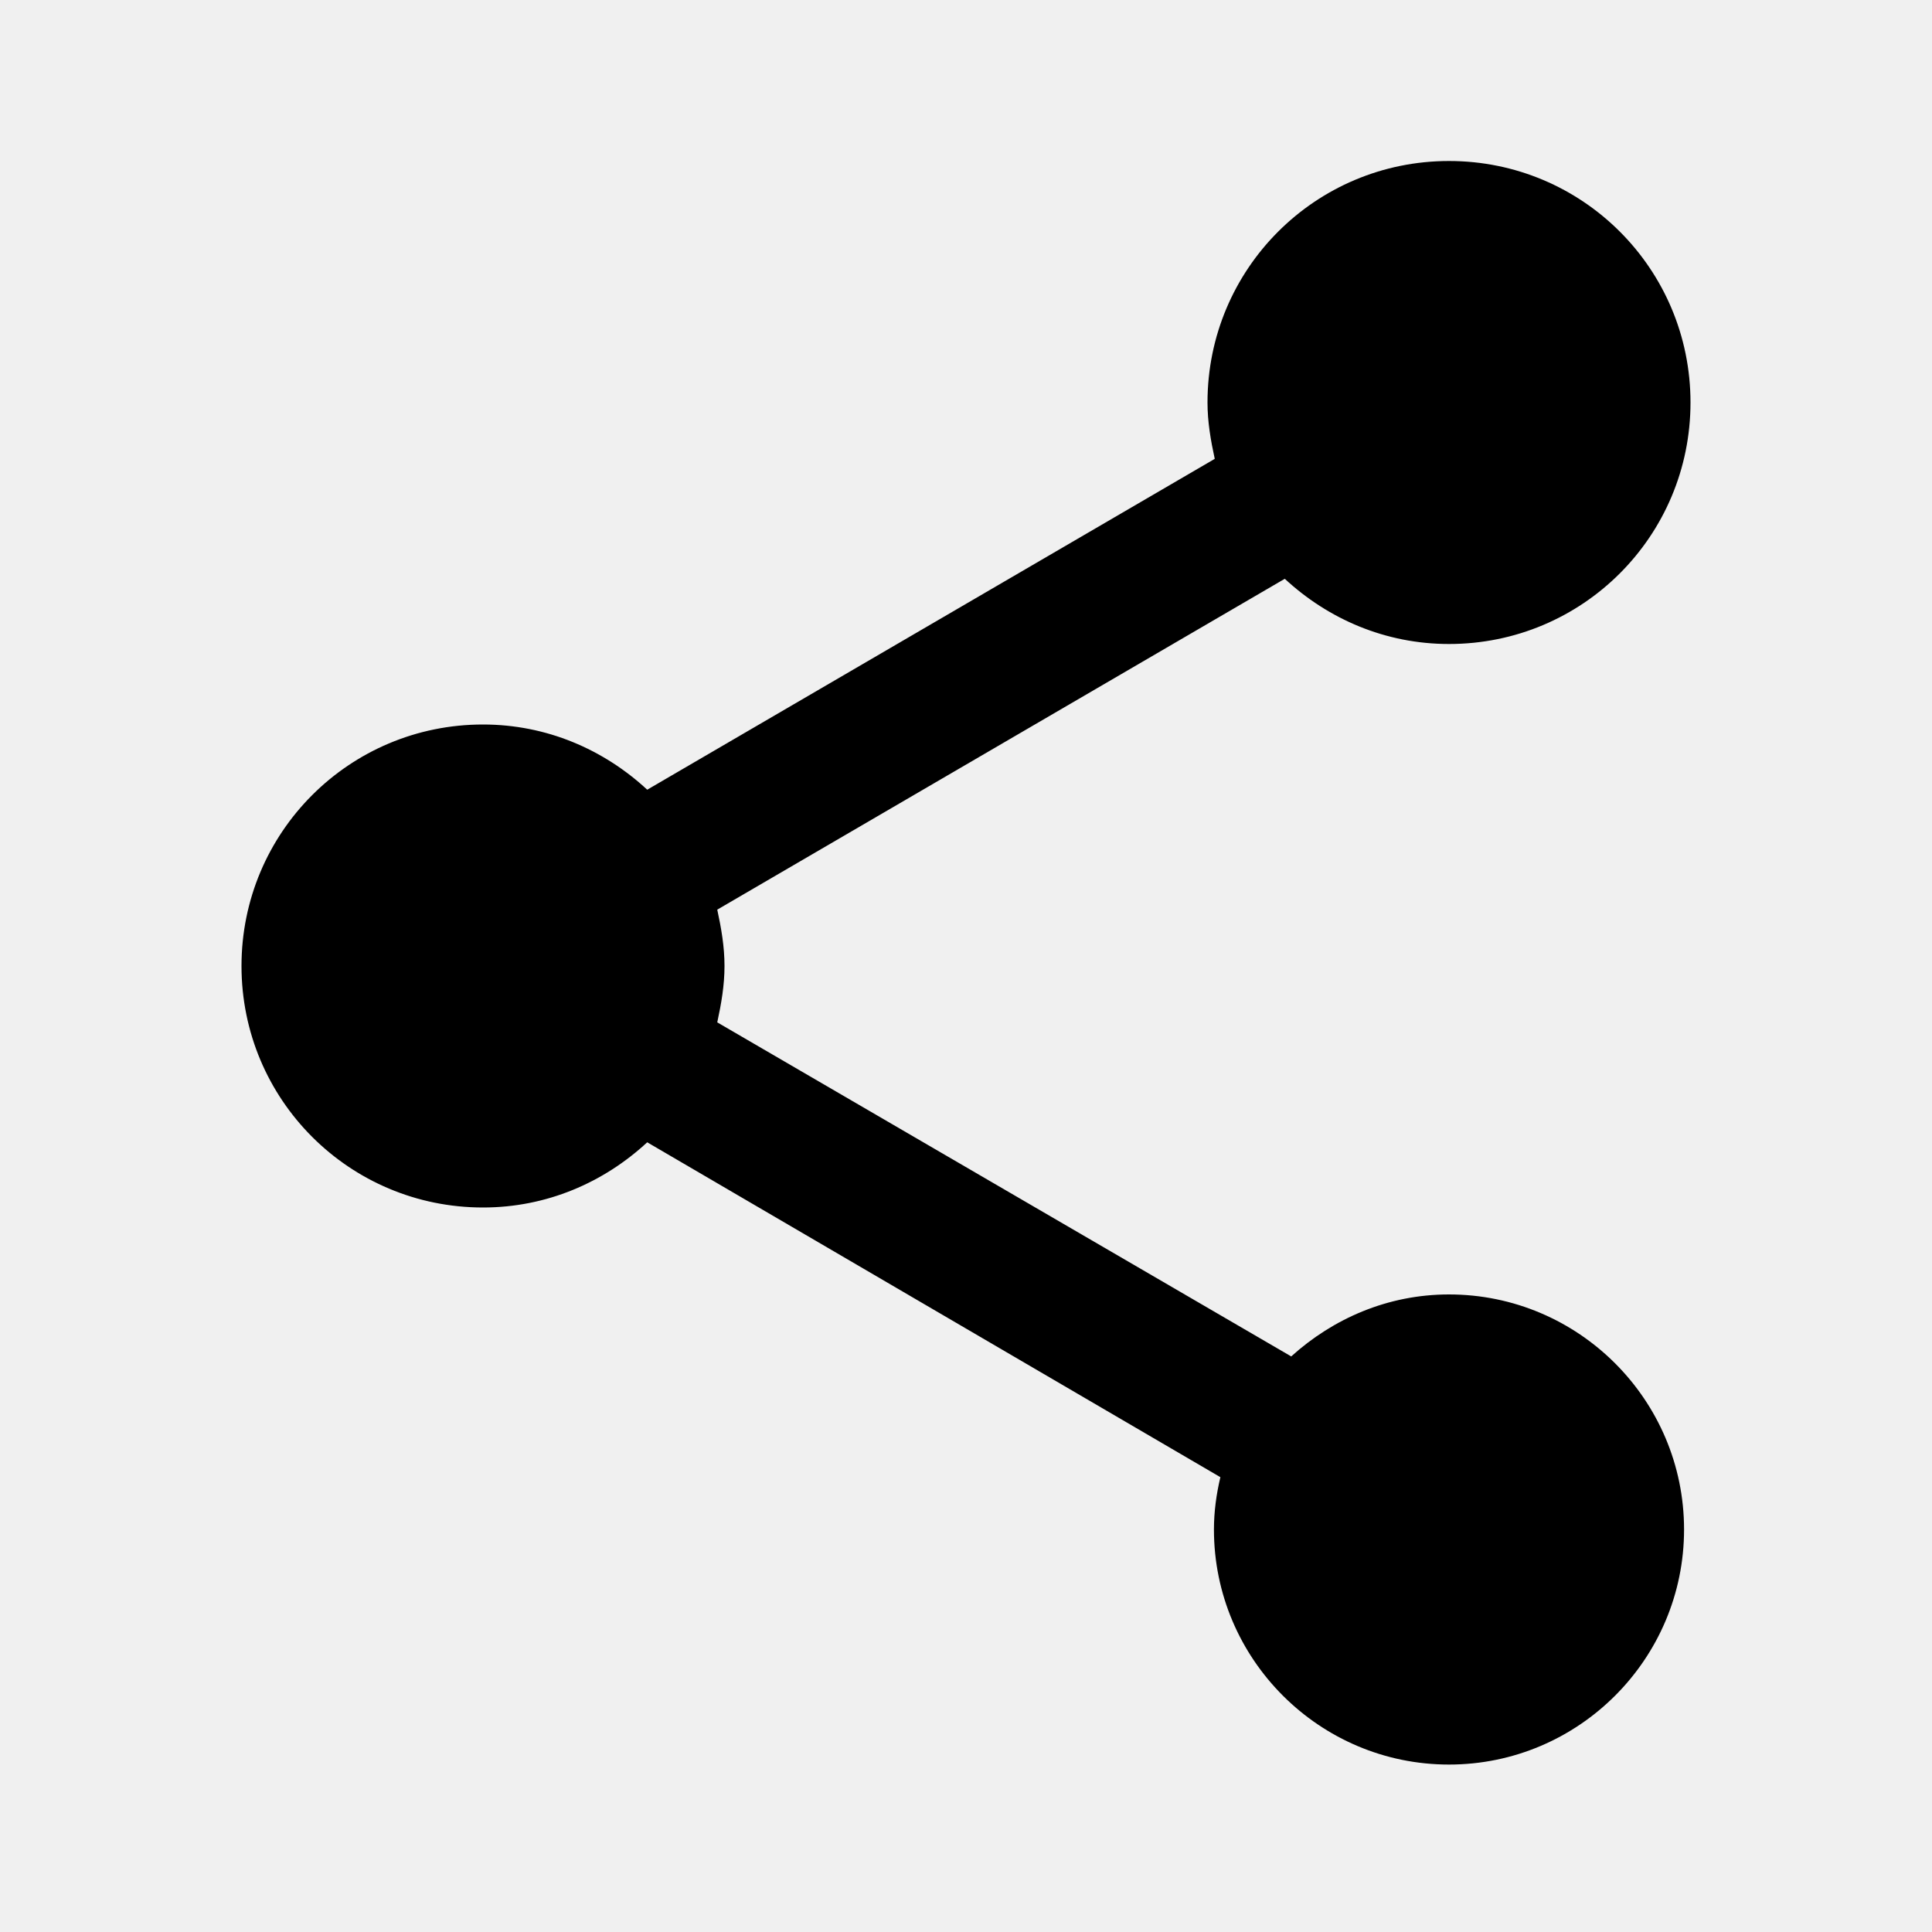
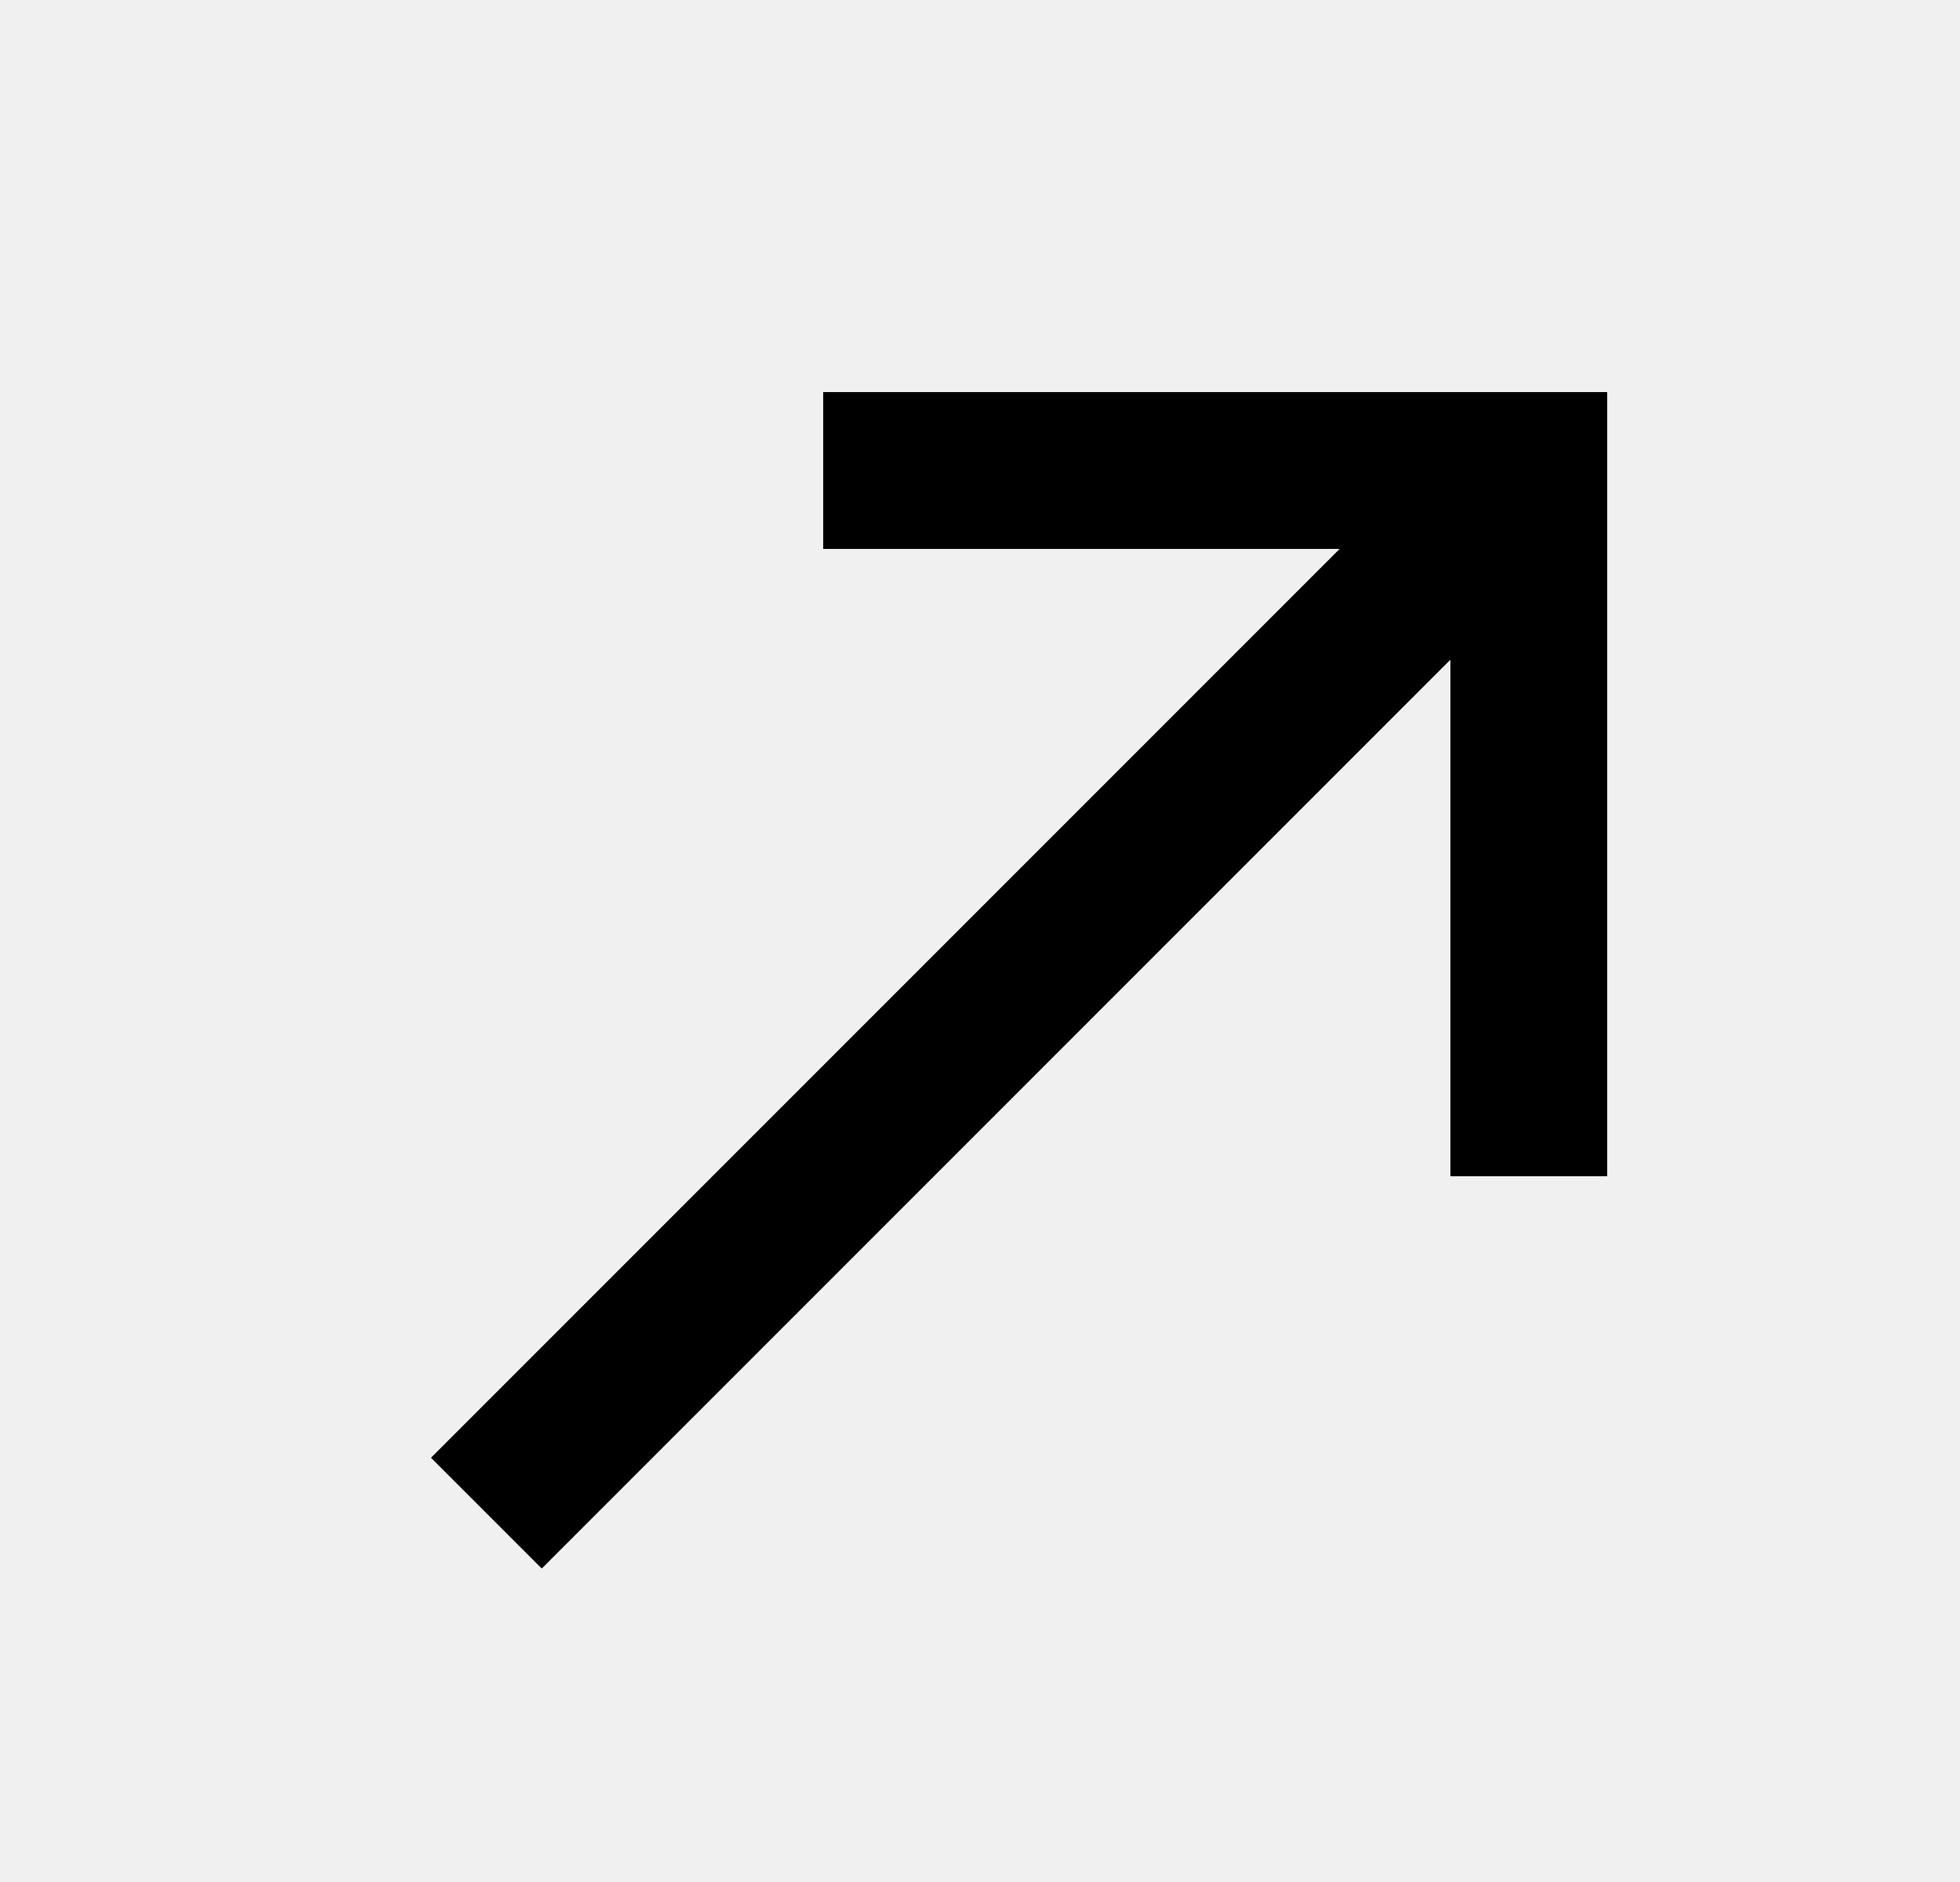
- <svg xmlns="http://www.w3.org/2000/svg" width="24" height="24">
+ <svg xmlns="http://www.w3.org/2000/svg" xmlns:xlink="http://www.w3.org/1999/xlink" width="25" height="24" viewBox="0 0 24 24">
+   <defs>
+     <polygon id="share-regular-a" points="10 5 10 7 16.59 7 5 18.59 6.41 20 18 8.41 18 15 20 15 20 5" />
+   </defs>
  <g fill="none" fill-rule="evenodd">
-     <path d="M0 0h24v24H0z" />
-     <path d="M18 16.08c-.76 0-1.44.3-1.96.77L8.91 12.7c.05-.23.09-.46.09-.7 0-.24-.04-.47-.09-.7l7.05-4.11c.54.5 1.25.81 2.04.81 1.66 0 3-1.34 3-3s-1.34-3-3-3-3 1.34-3 3c0 .24.04.47.09.7L8.04 9.81C7.5 9.31 6.79 9 6 9c-1.66 0-3 1.34-3 3s1.34 3 3 3c.79 0 1.5-.31 2.04-.81l7.12 4.16c-.05.21-.08.43-.08.65 0 1.61 1.31 2.92 2.92 2.92 1.61 0 2.92-1.31 2.92-2.92 0-1.61-1.31-2.92-2.92-2.92z" fill="currentcolor" fill-rule="nonzero" />
+     <mask id="share-regular-b" fill="#fff">
+       <use xlink:href="#share-regular-a" />
+     </mask>
+     <use fill="#000" xlink:href="#share-regular-a" />
+     <g fill="currentColor" fill-rule="nonzero" mask="url(#share-regular-b)">
+       <rect width="24" height="24" />
+     </g>
  </g>
</svg>
